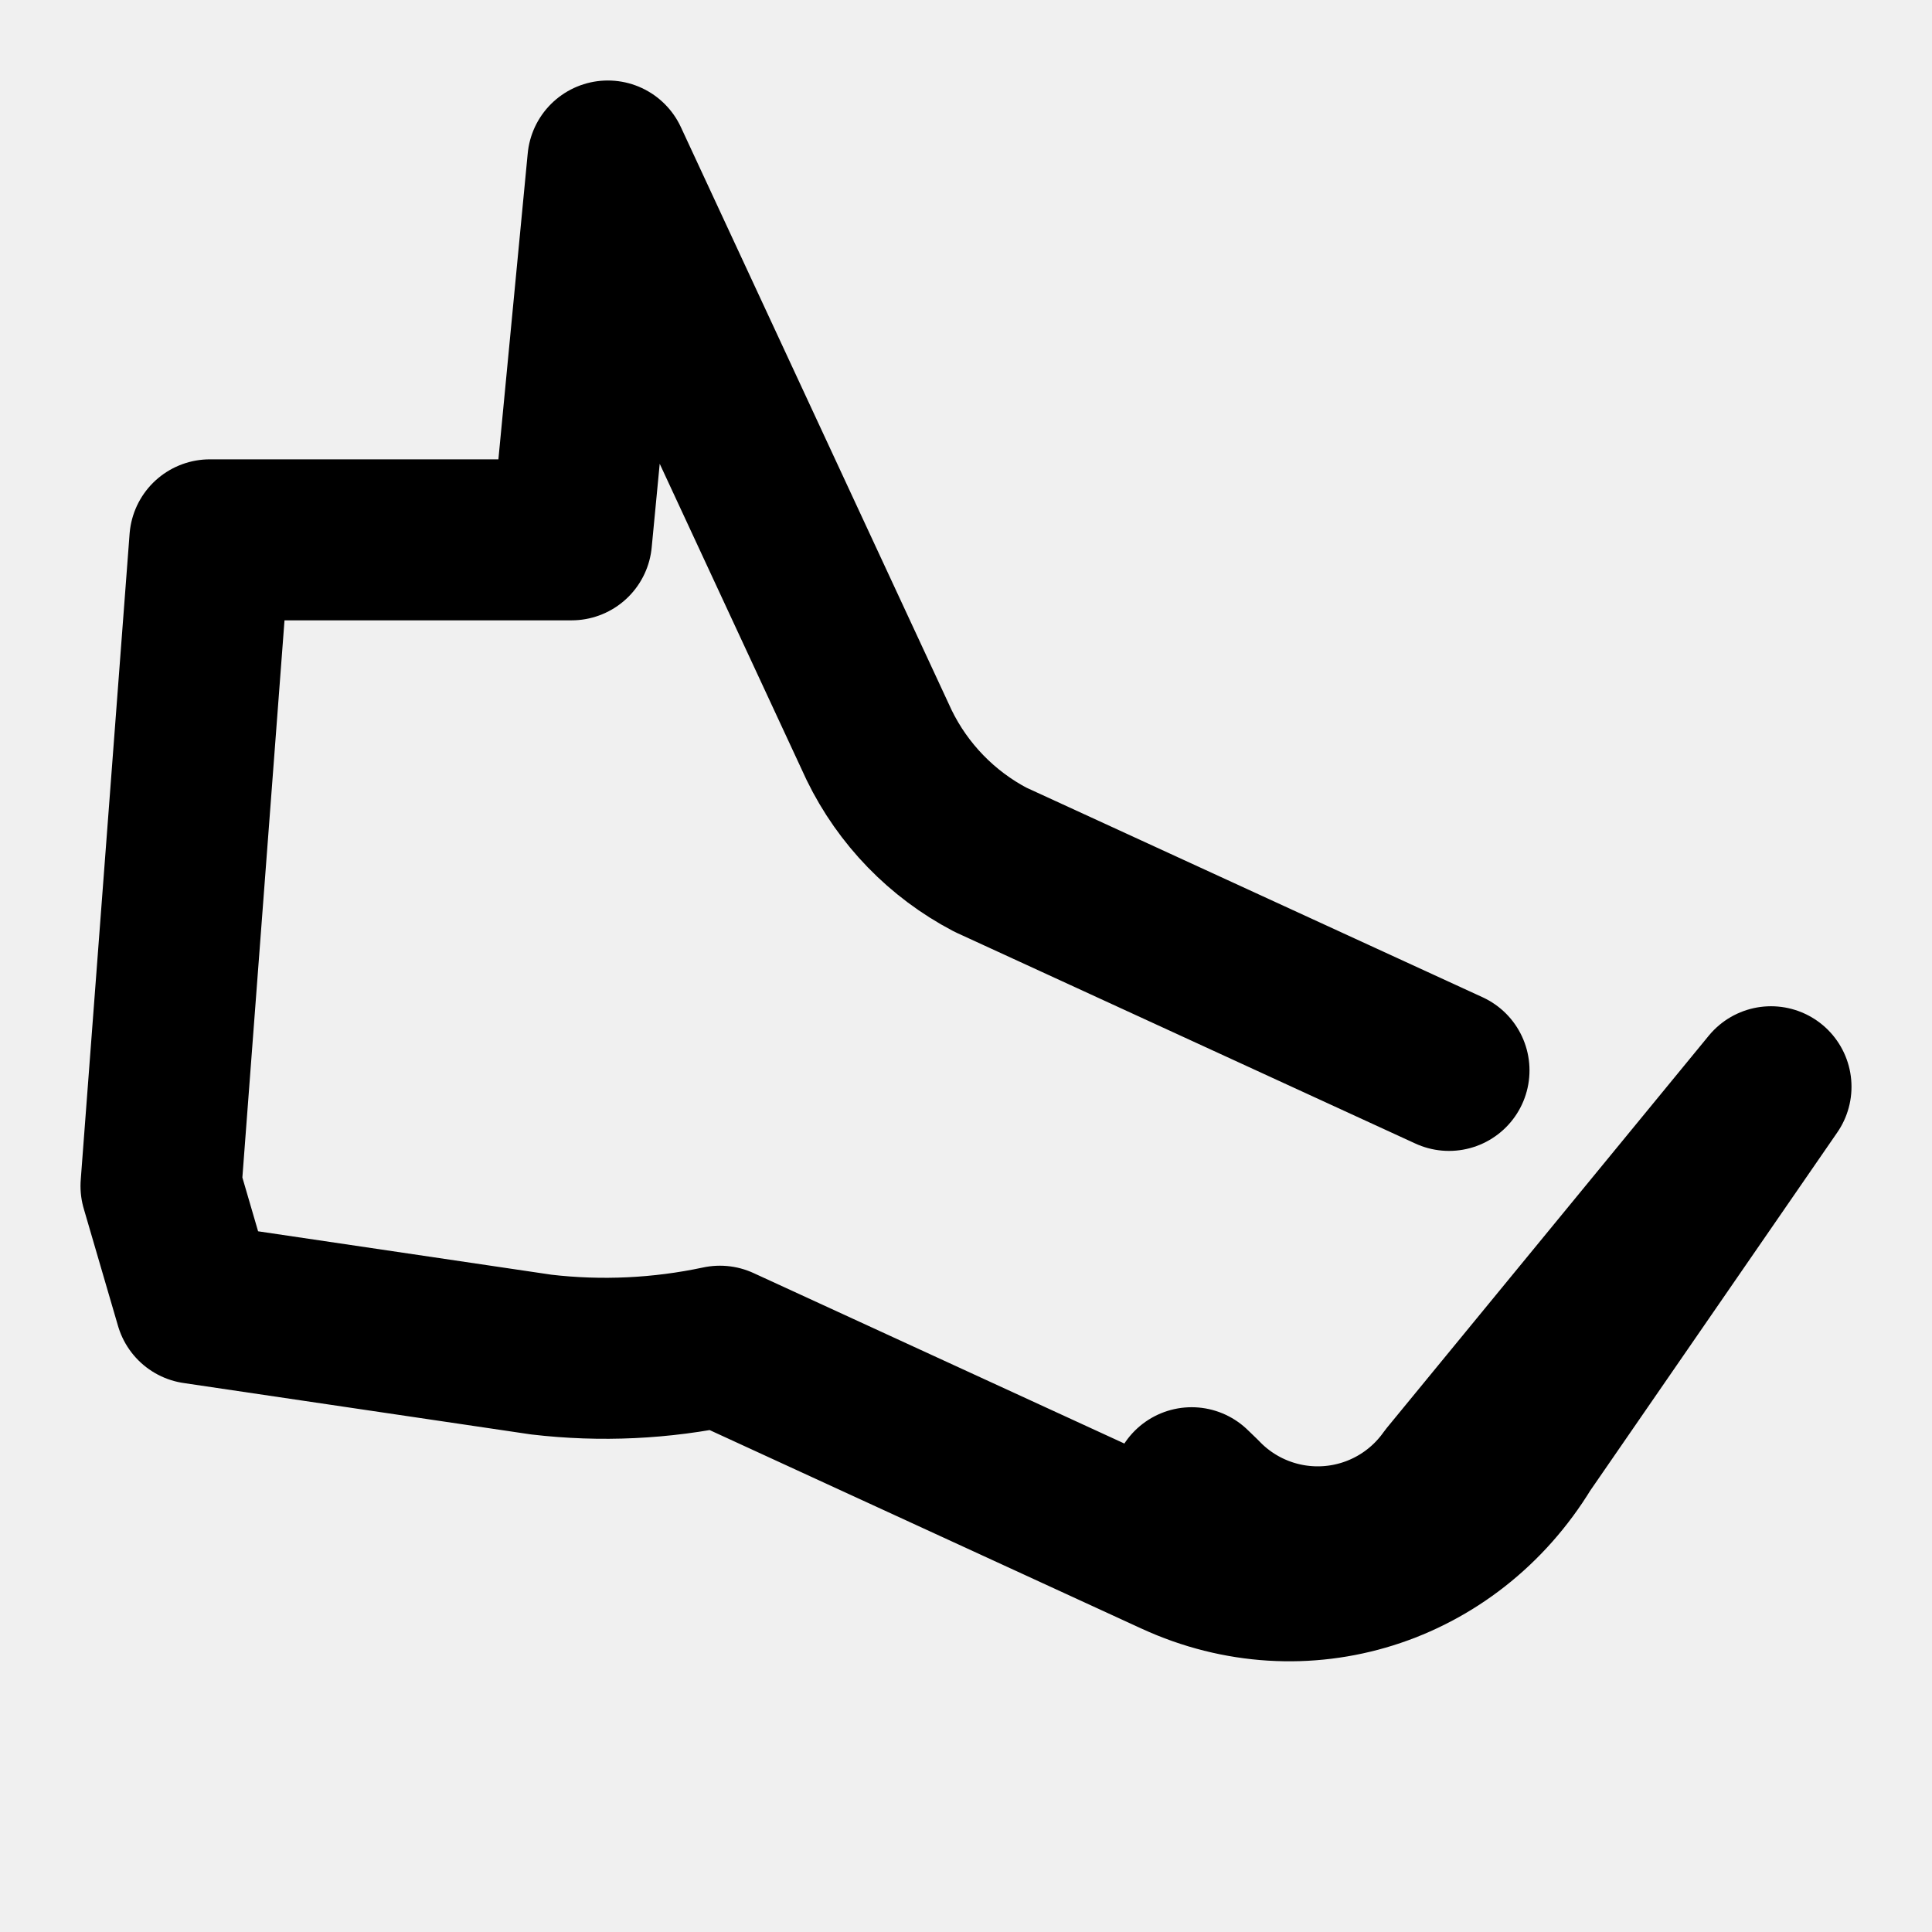
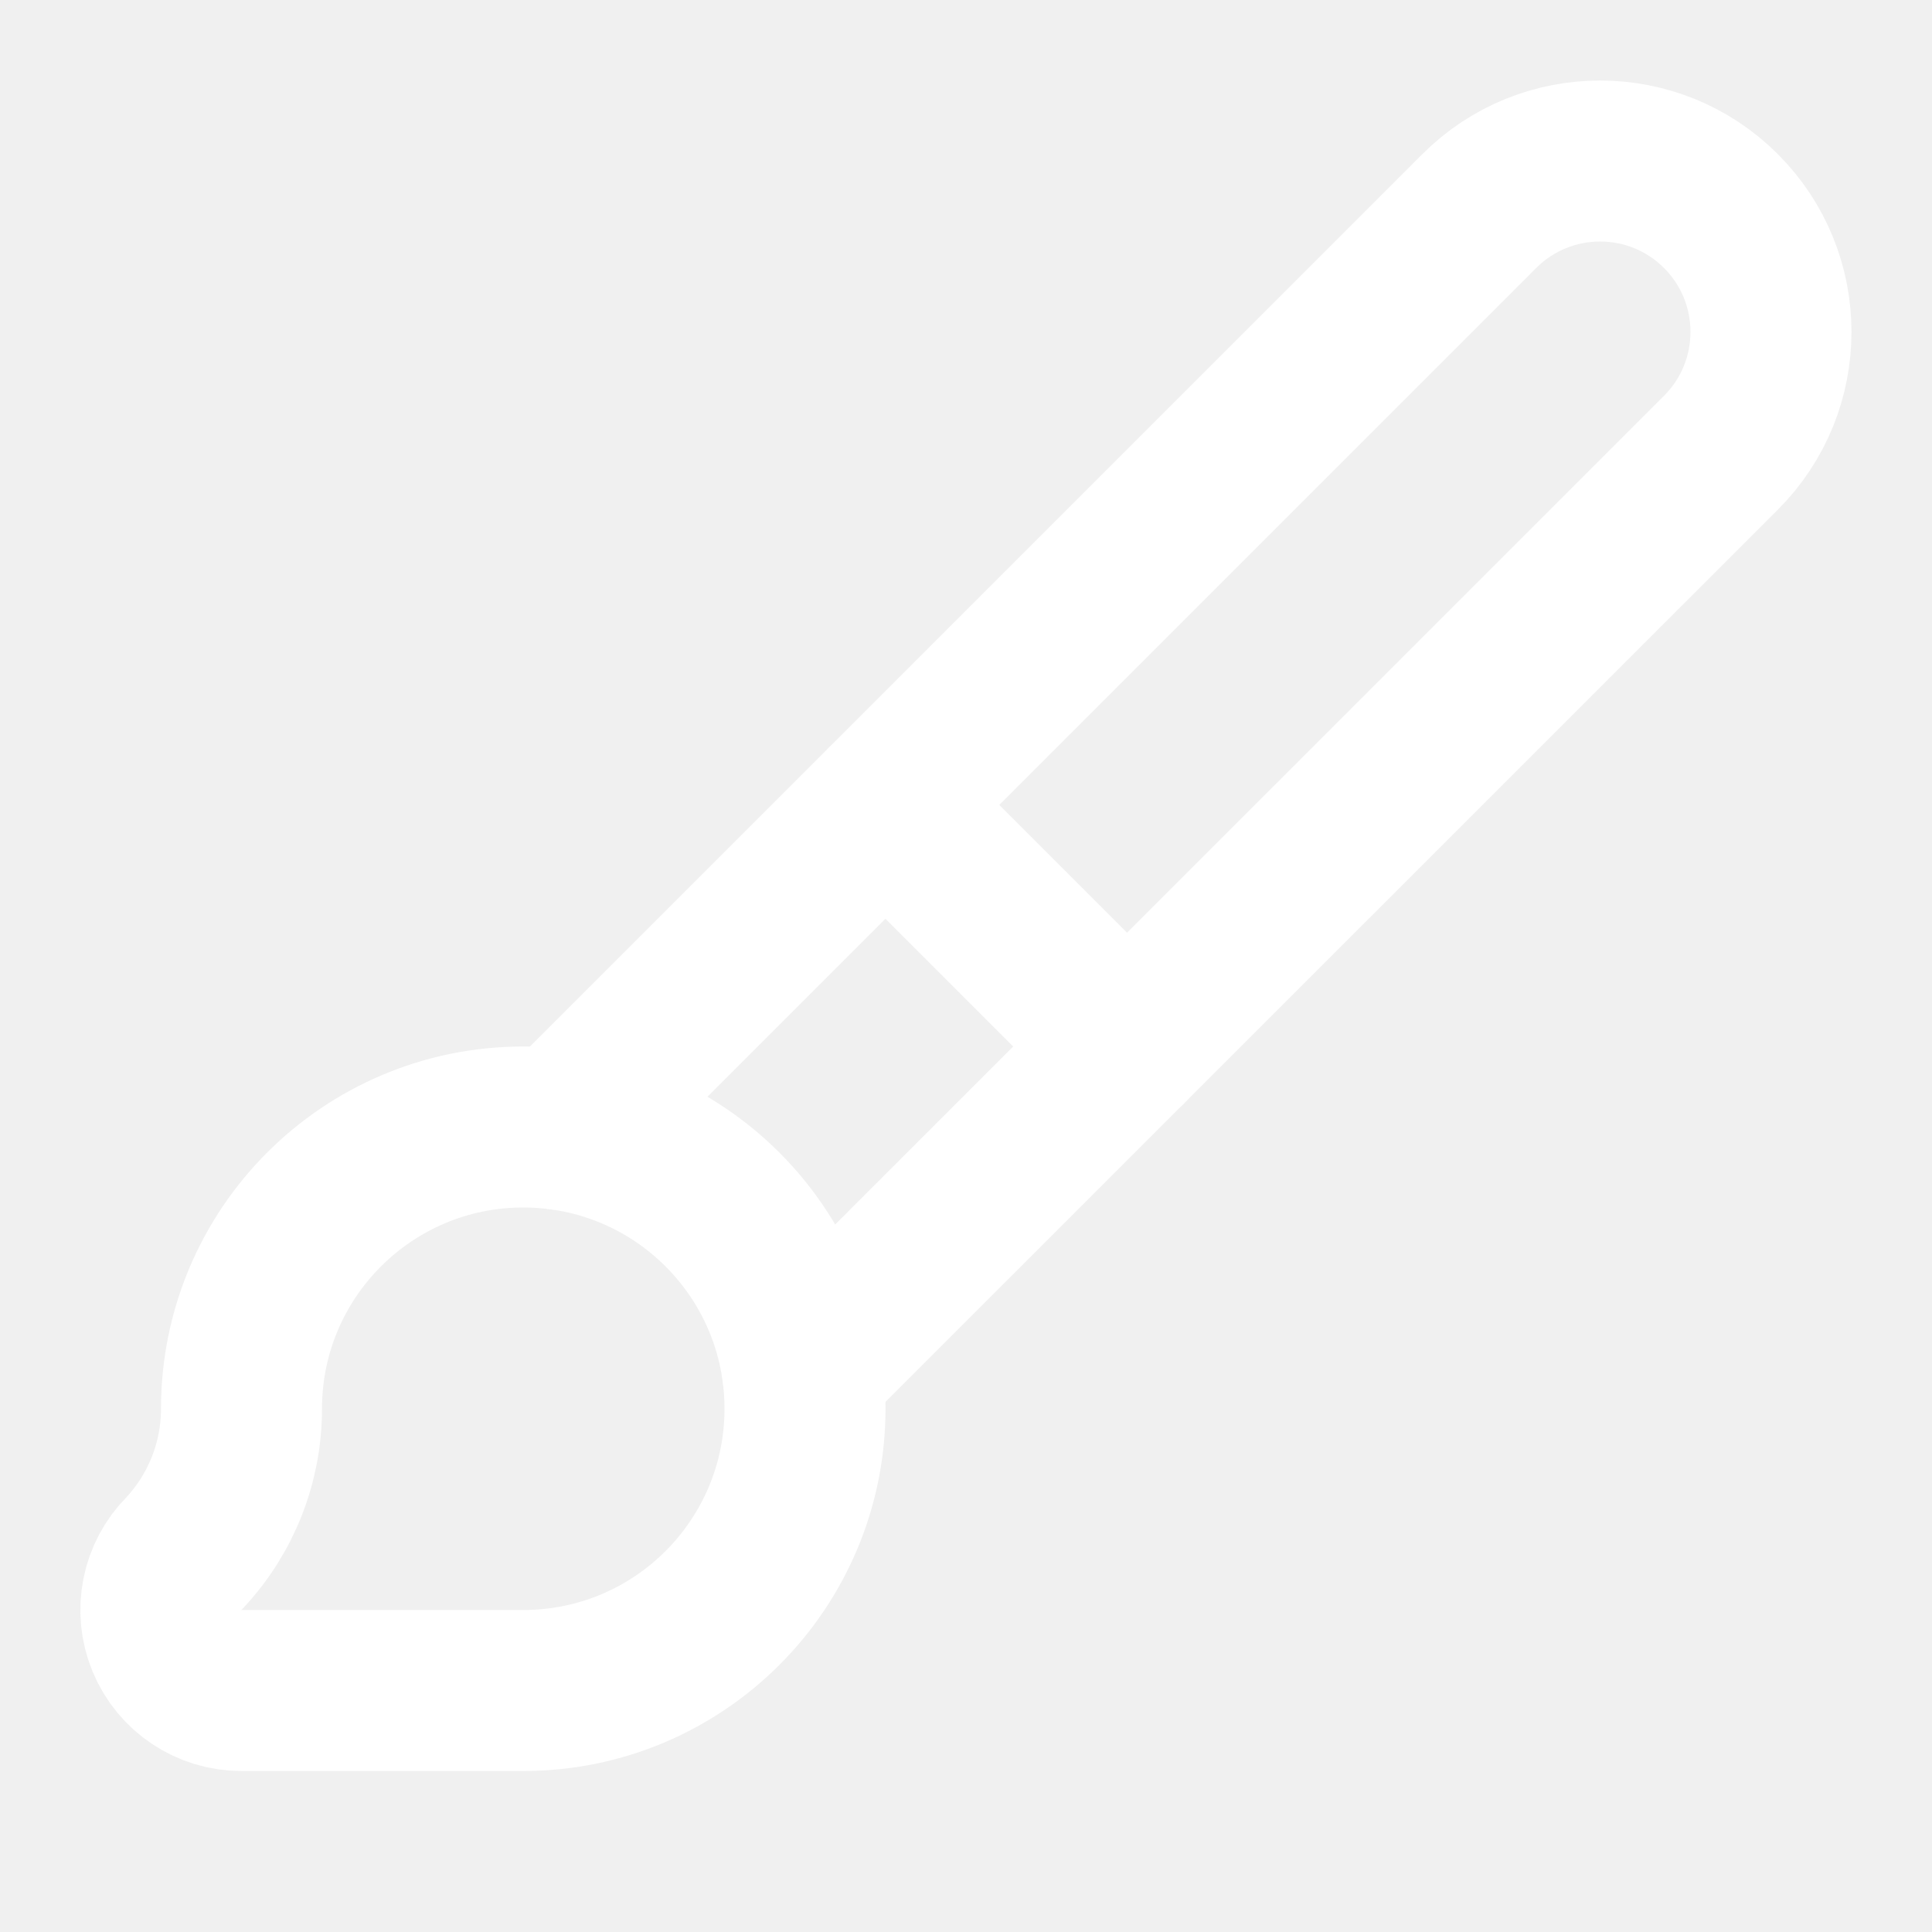
- <svg xmlns="http://www.w3.org/2000/svg" viewBox="0 0 24 24" fill="none" stroke="currentColor" stroke-width="2" stroke-linecap="round" stroke-linejoin="round">
-   <path d="M18 13.297l-5.698-2.618a3.178 3.178 0 0 1-1.381-1.423l-3.37-7.256-.451 4.706H2.607L2 14.733l.426 1.458 4.298.636a6.83 6.83 0 0 0 2.219-.104l5.656 2.6c1.583.728 3.4.156 4.318-1.353L22 13.5l-4 4.873a2 2 0 0 1-3.078.223l-.119-.115" />
+ <svg xmlns="http://www.w3.org/2000/svg" class="lucide lucide-brush" width="24" height="24" viewBox="0 0 24 24" fill="none" stroke="white" stroke-width="2" stroke-linecap="round" stroke-linejoin="round">
+   <path d="m11 10 3 3" />
+   <path d="M6.5 21A3.5 3.5 0 1 0 3 17.5a2.62 2.62 0 0 1-.708 1.792A1 1 0 0 0 3 21z" />
+   <path d="M9.969 17.031 21.378 5.624a1 1 0 0 0-3.002-3.002L6.967 14.031" />
</svg>
